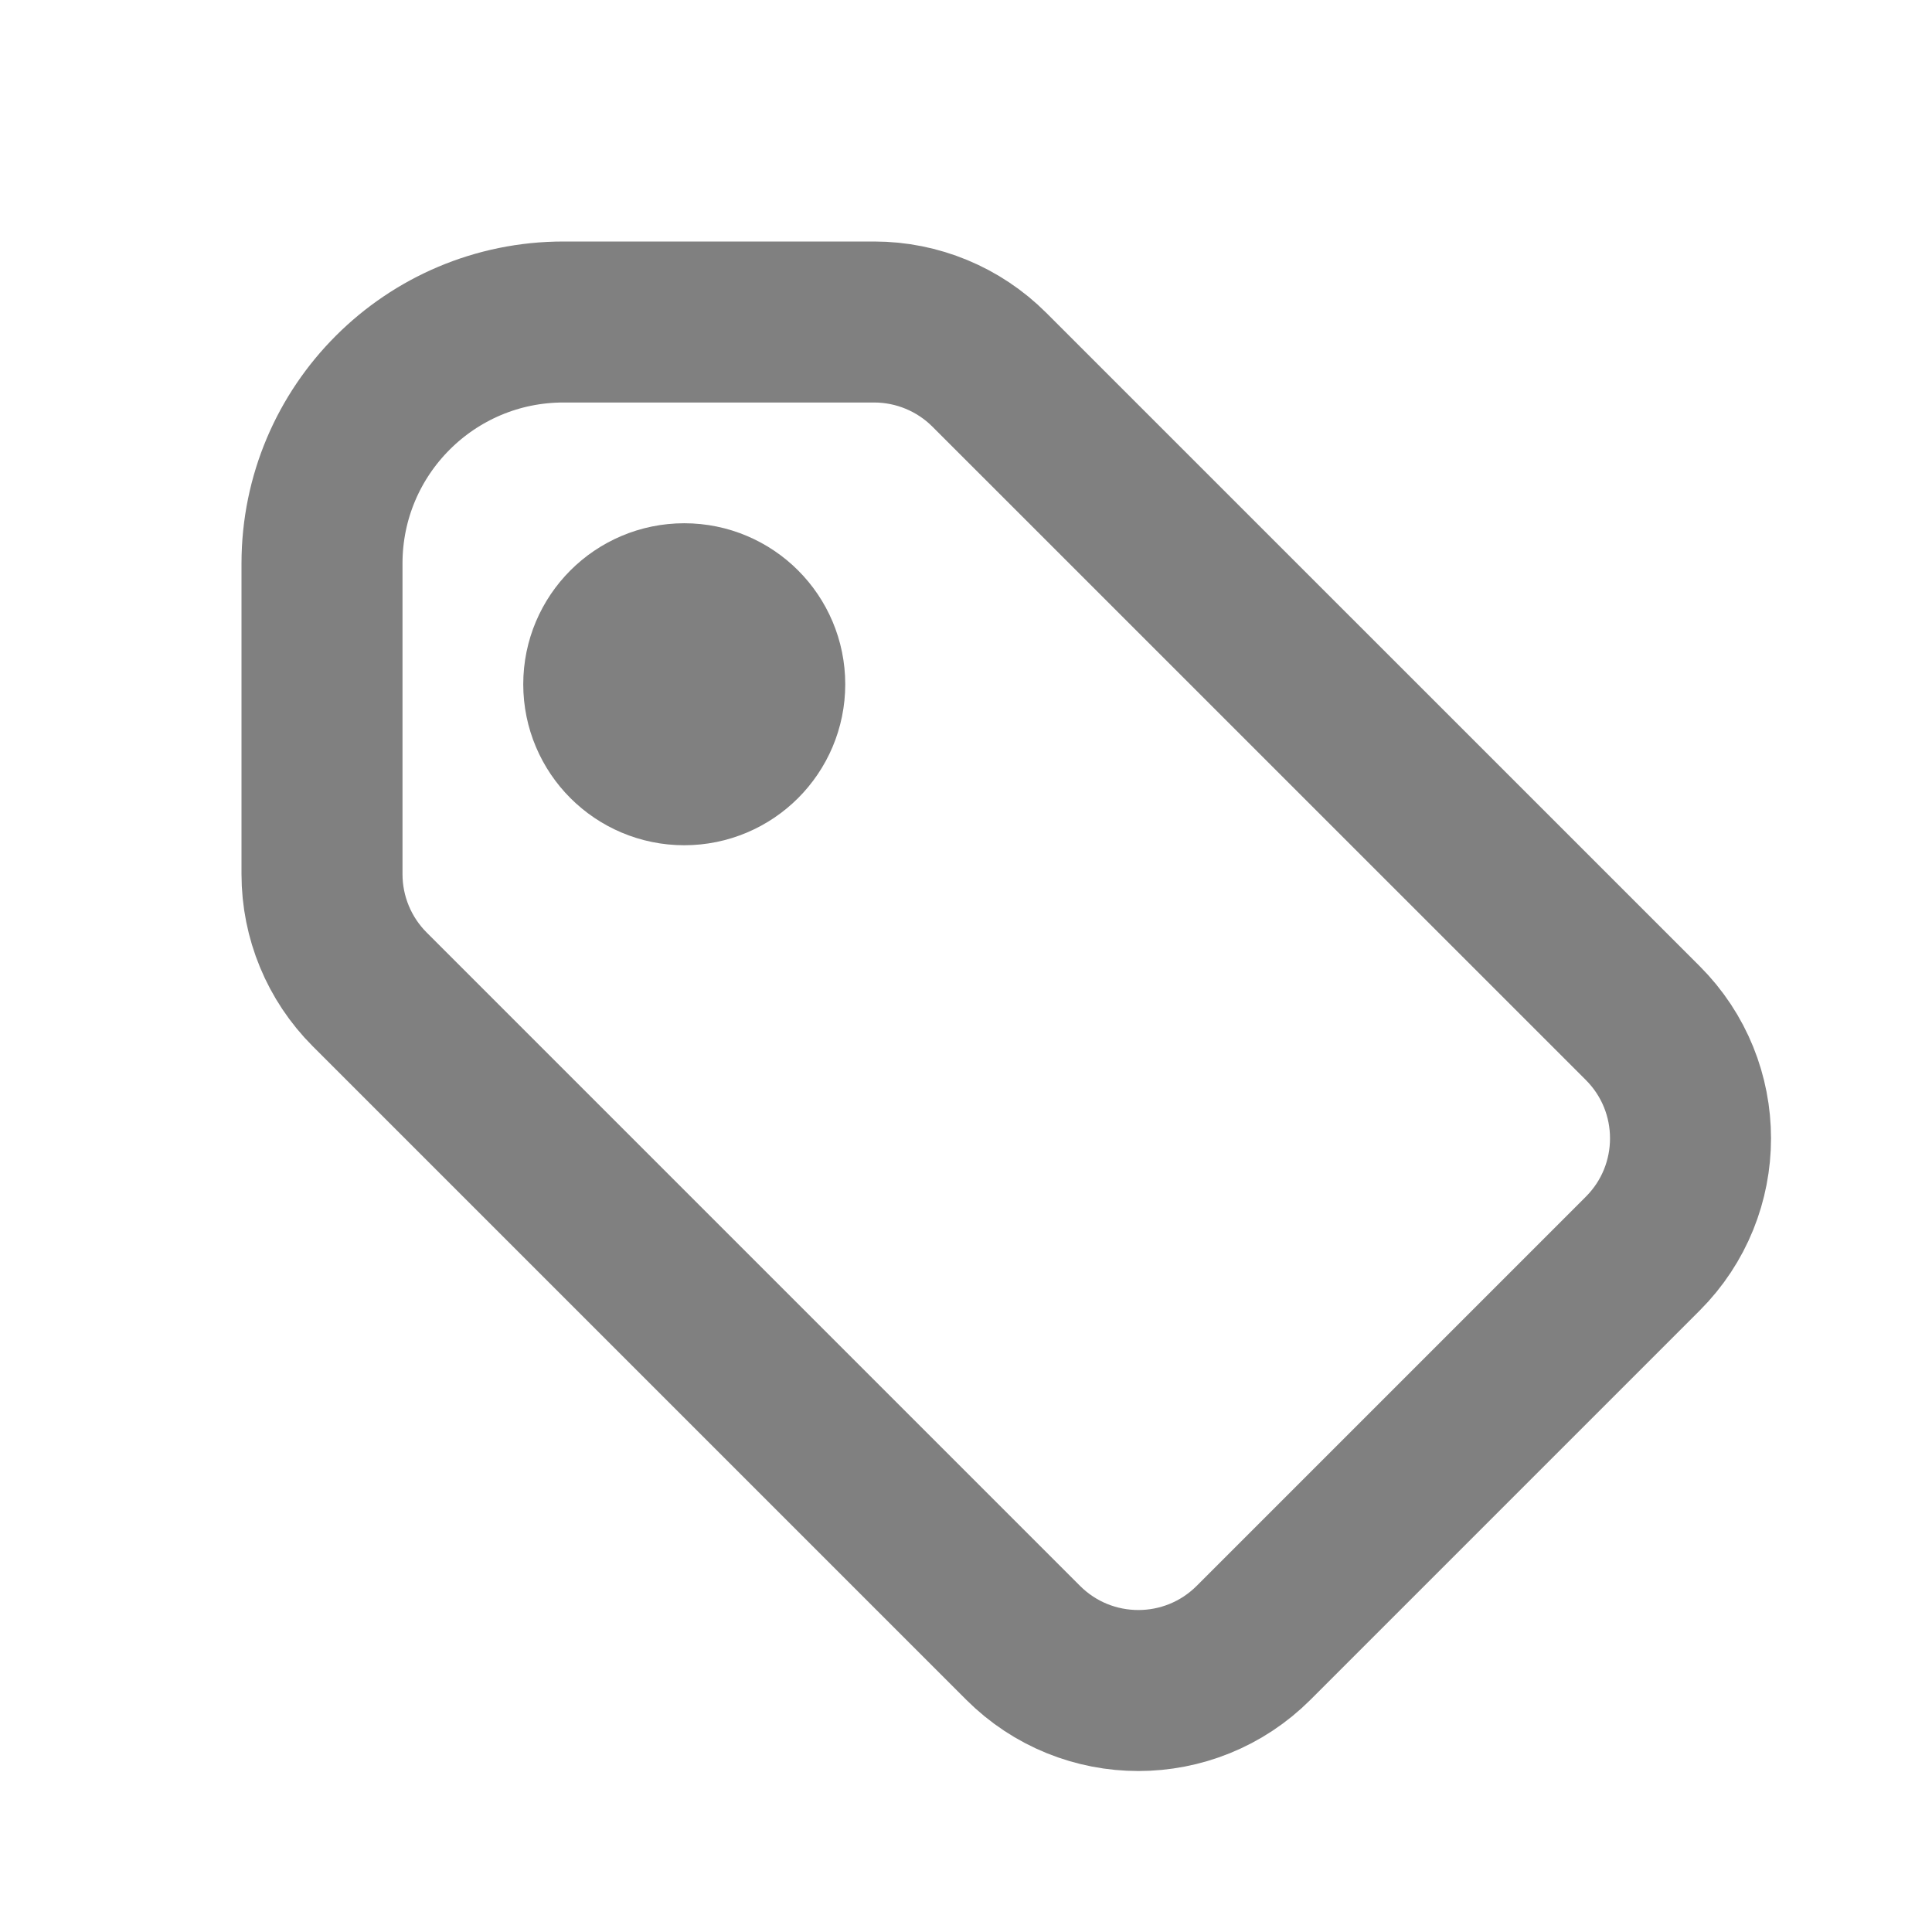
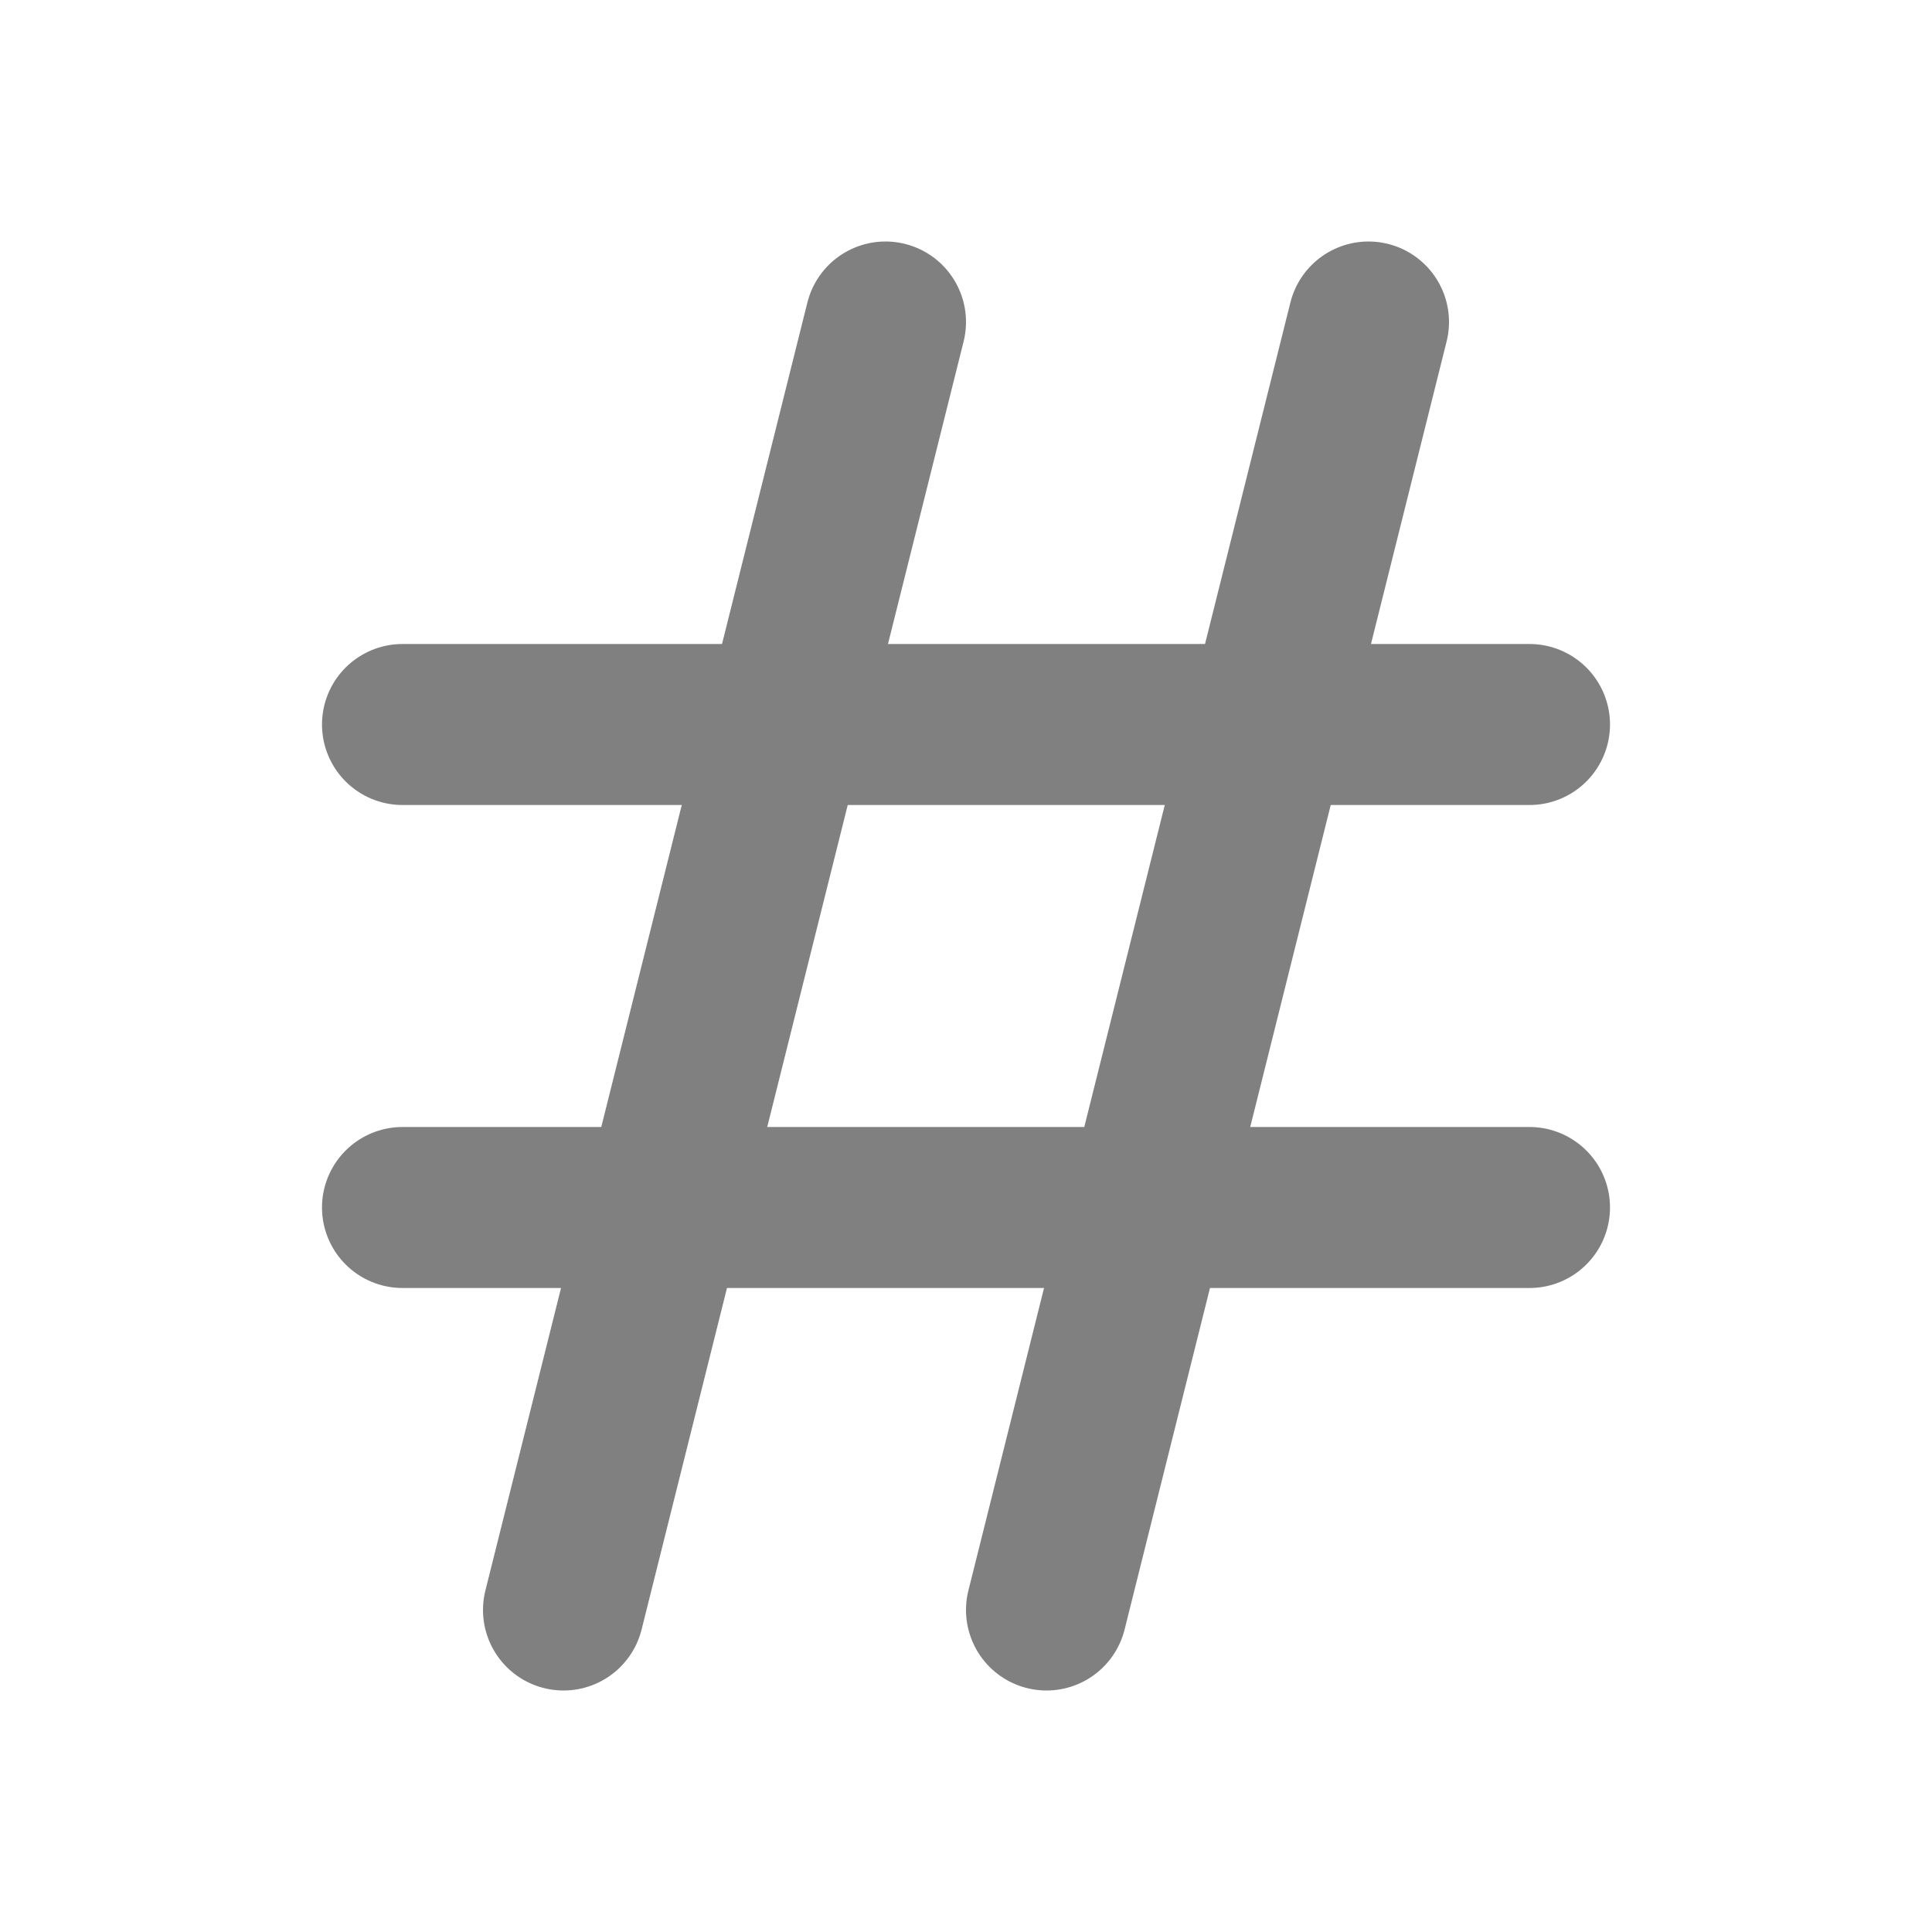
- <svg xmlns="http://www.w3.org/2000/svg" class="icon icon-tabler icon-tabler-tag" width="24" height="24" viewBox="0 0 24 24" stroke-width="2" stroke="gray" fill="none" stroke-linecap="round" stroke-linejoin="round">
+ <svg xmlns="http://www.w3.org/2000/svg" width="24" height="24" viewBox="0 0 24 24" fill="none" stroke="gray" stroke-width="2" stroke-linecap="round" stroke-linejoin="round" class="icon icon-tabler icons-tabler-outline icon-tabler-hash">
  <path stroke="none" d="M0 0h24v24H0z" fill="none" />
-   <circle cx="8.5" cy="8.5" r="1" fill="currentColor" />
-   <path d="M4 7v3.859c0 .537 .213 1.052 .593 1.432l8.116 8.116a2.025 2.025 0 0 0 2.864 0l4.834 -4.834a2.025 2.025 0 0 0 0 -2.864l-8.117 -8.116a2.025 2.025 0 0 0 -1.431 -.593h-3.859a3 3 0 0 0 -3 3z" />
+   <path d="M5 9l14 0" />
+   <path d="M5 15l14 0" />
+   <path d="M11 4l-4 16" />
+   <path d="M17 4l-4 16" />
</svg>
